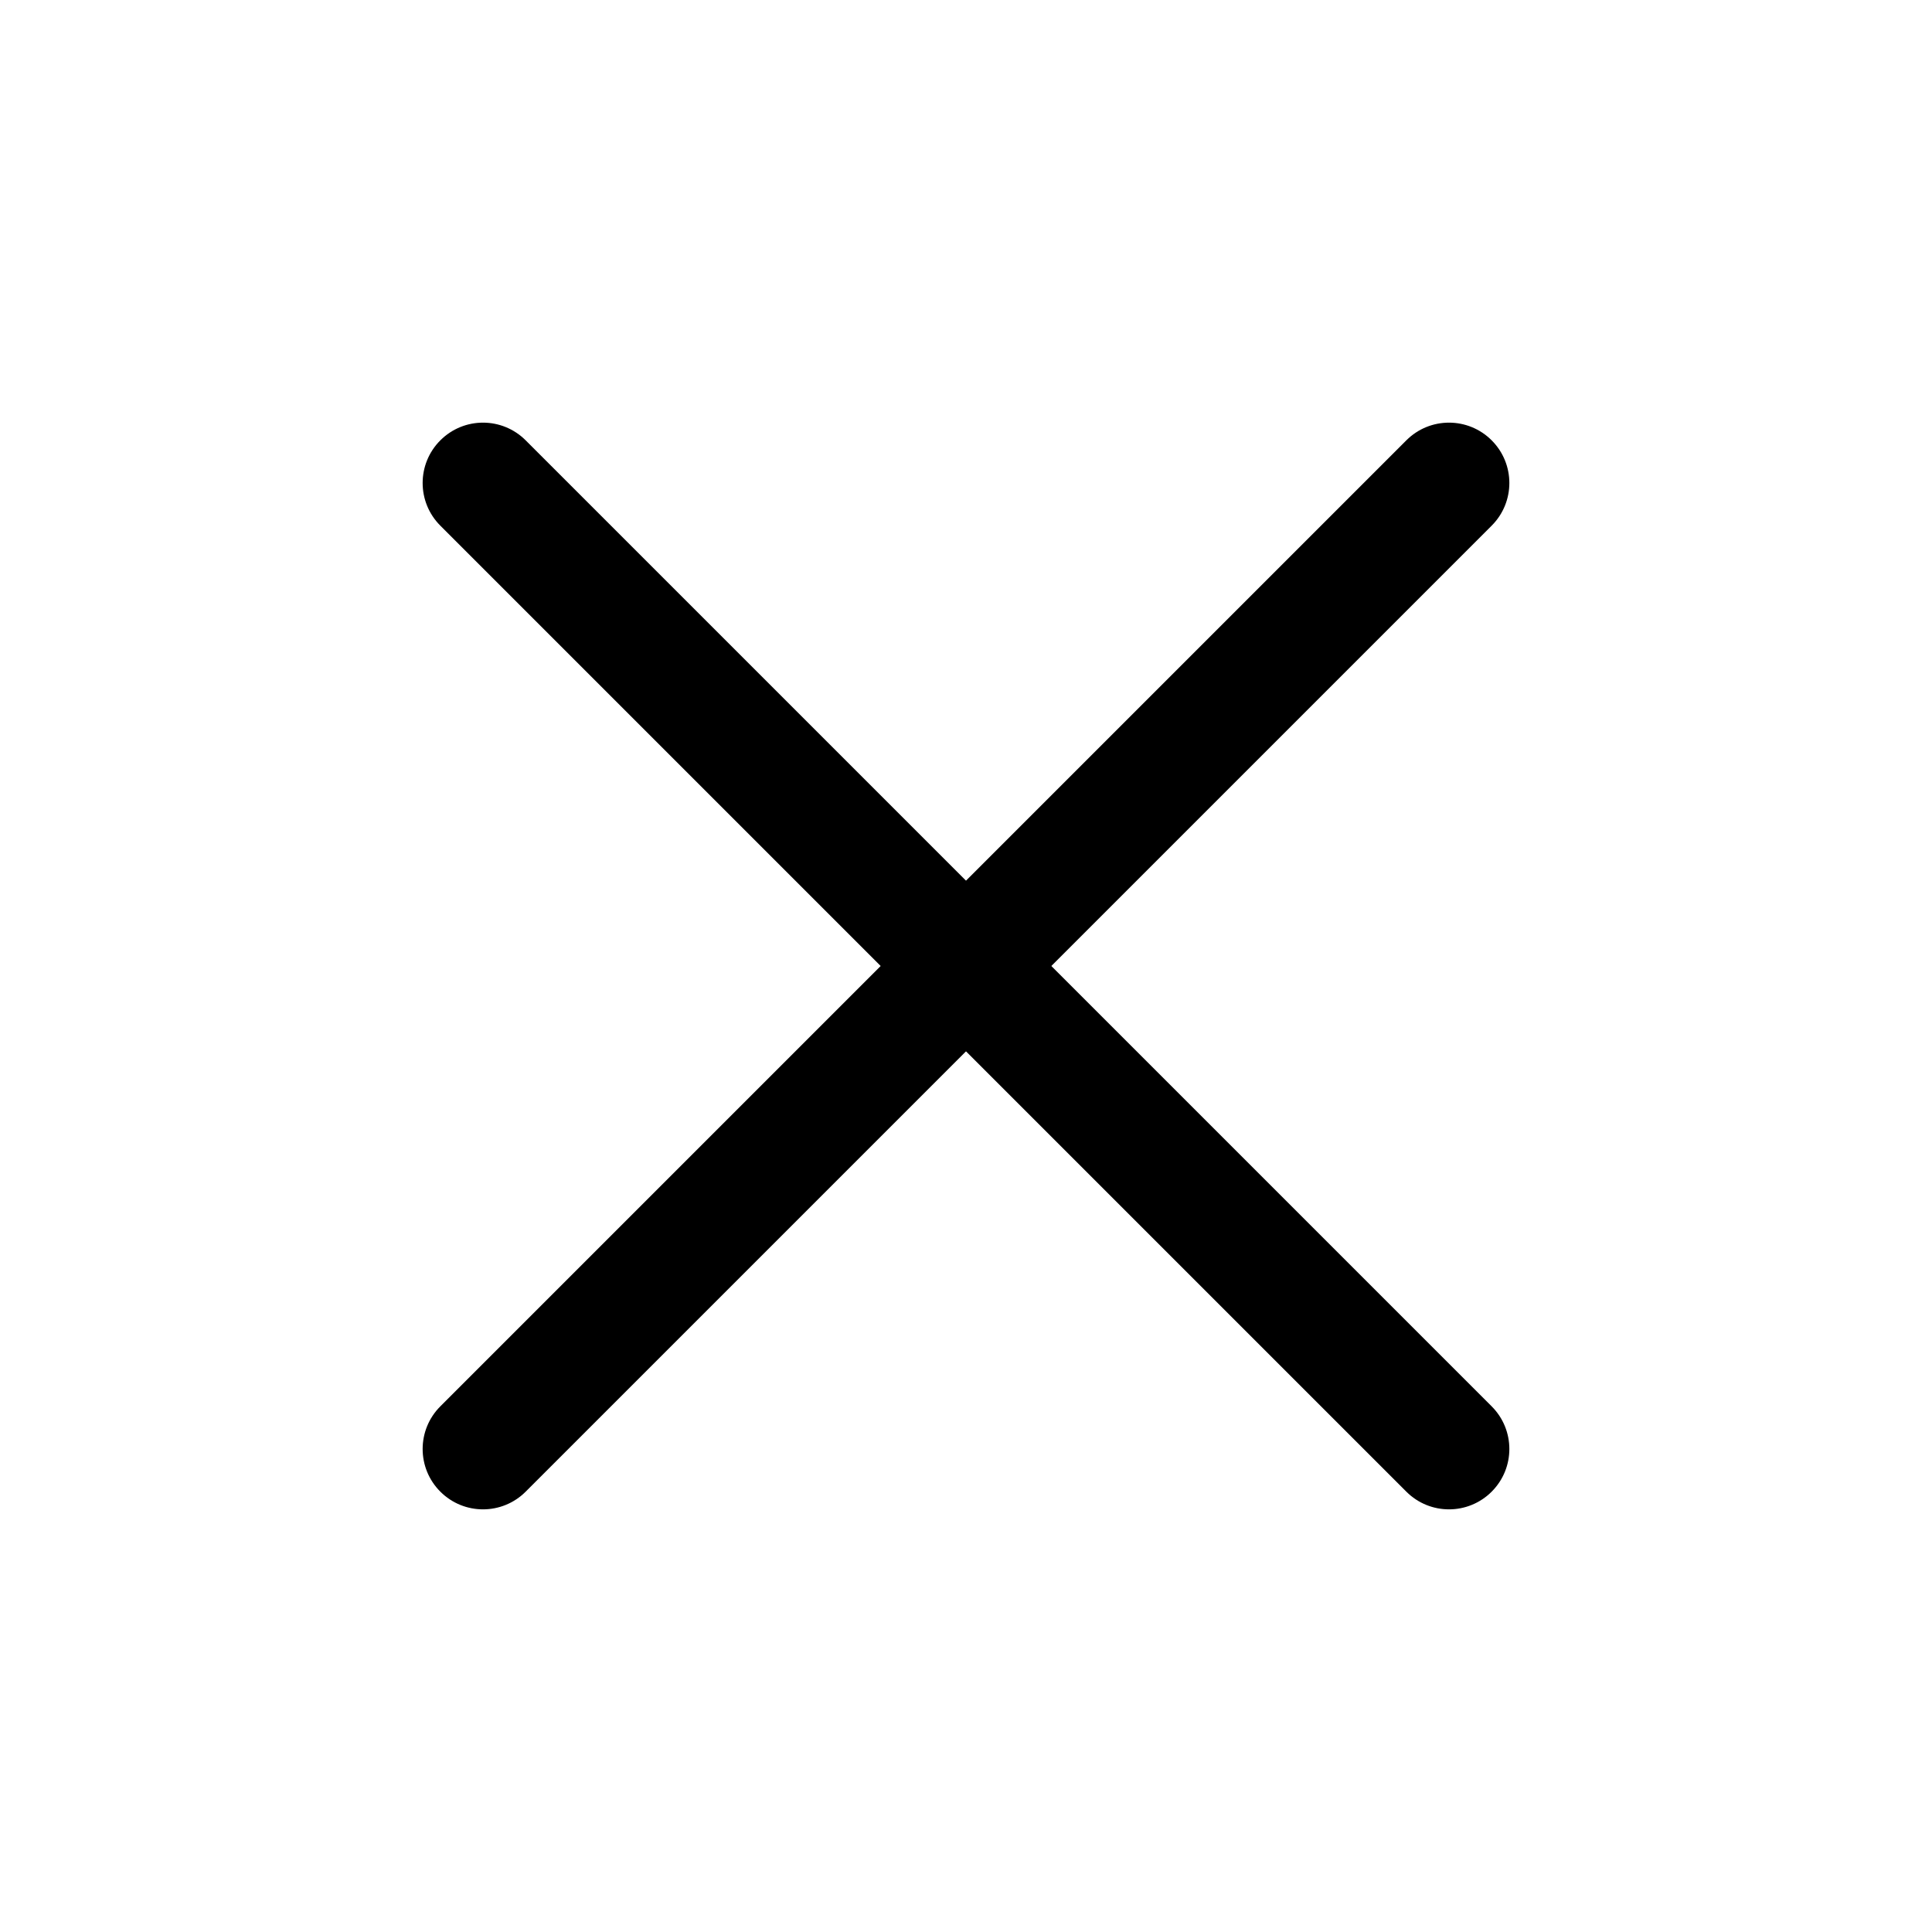
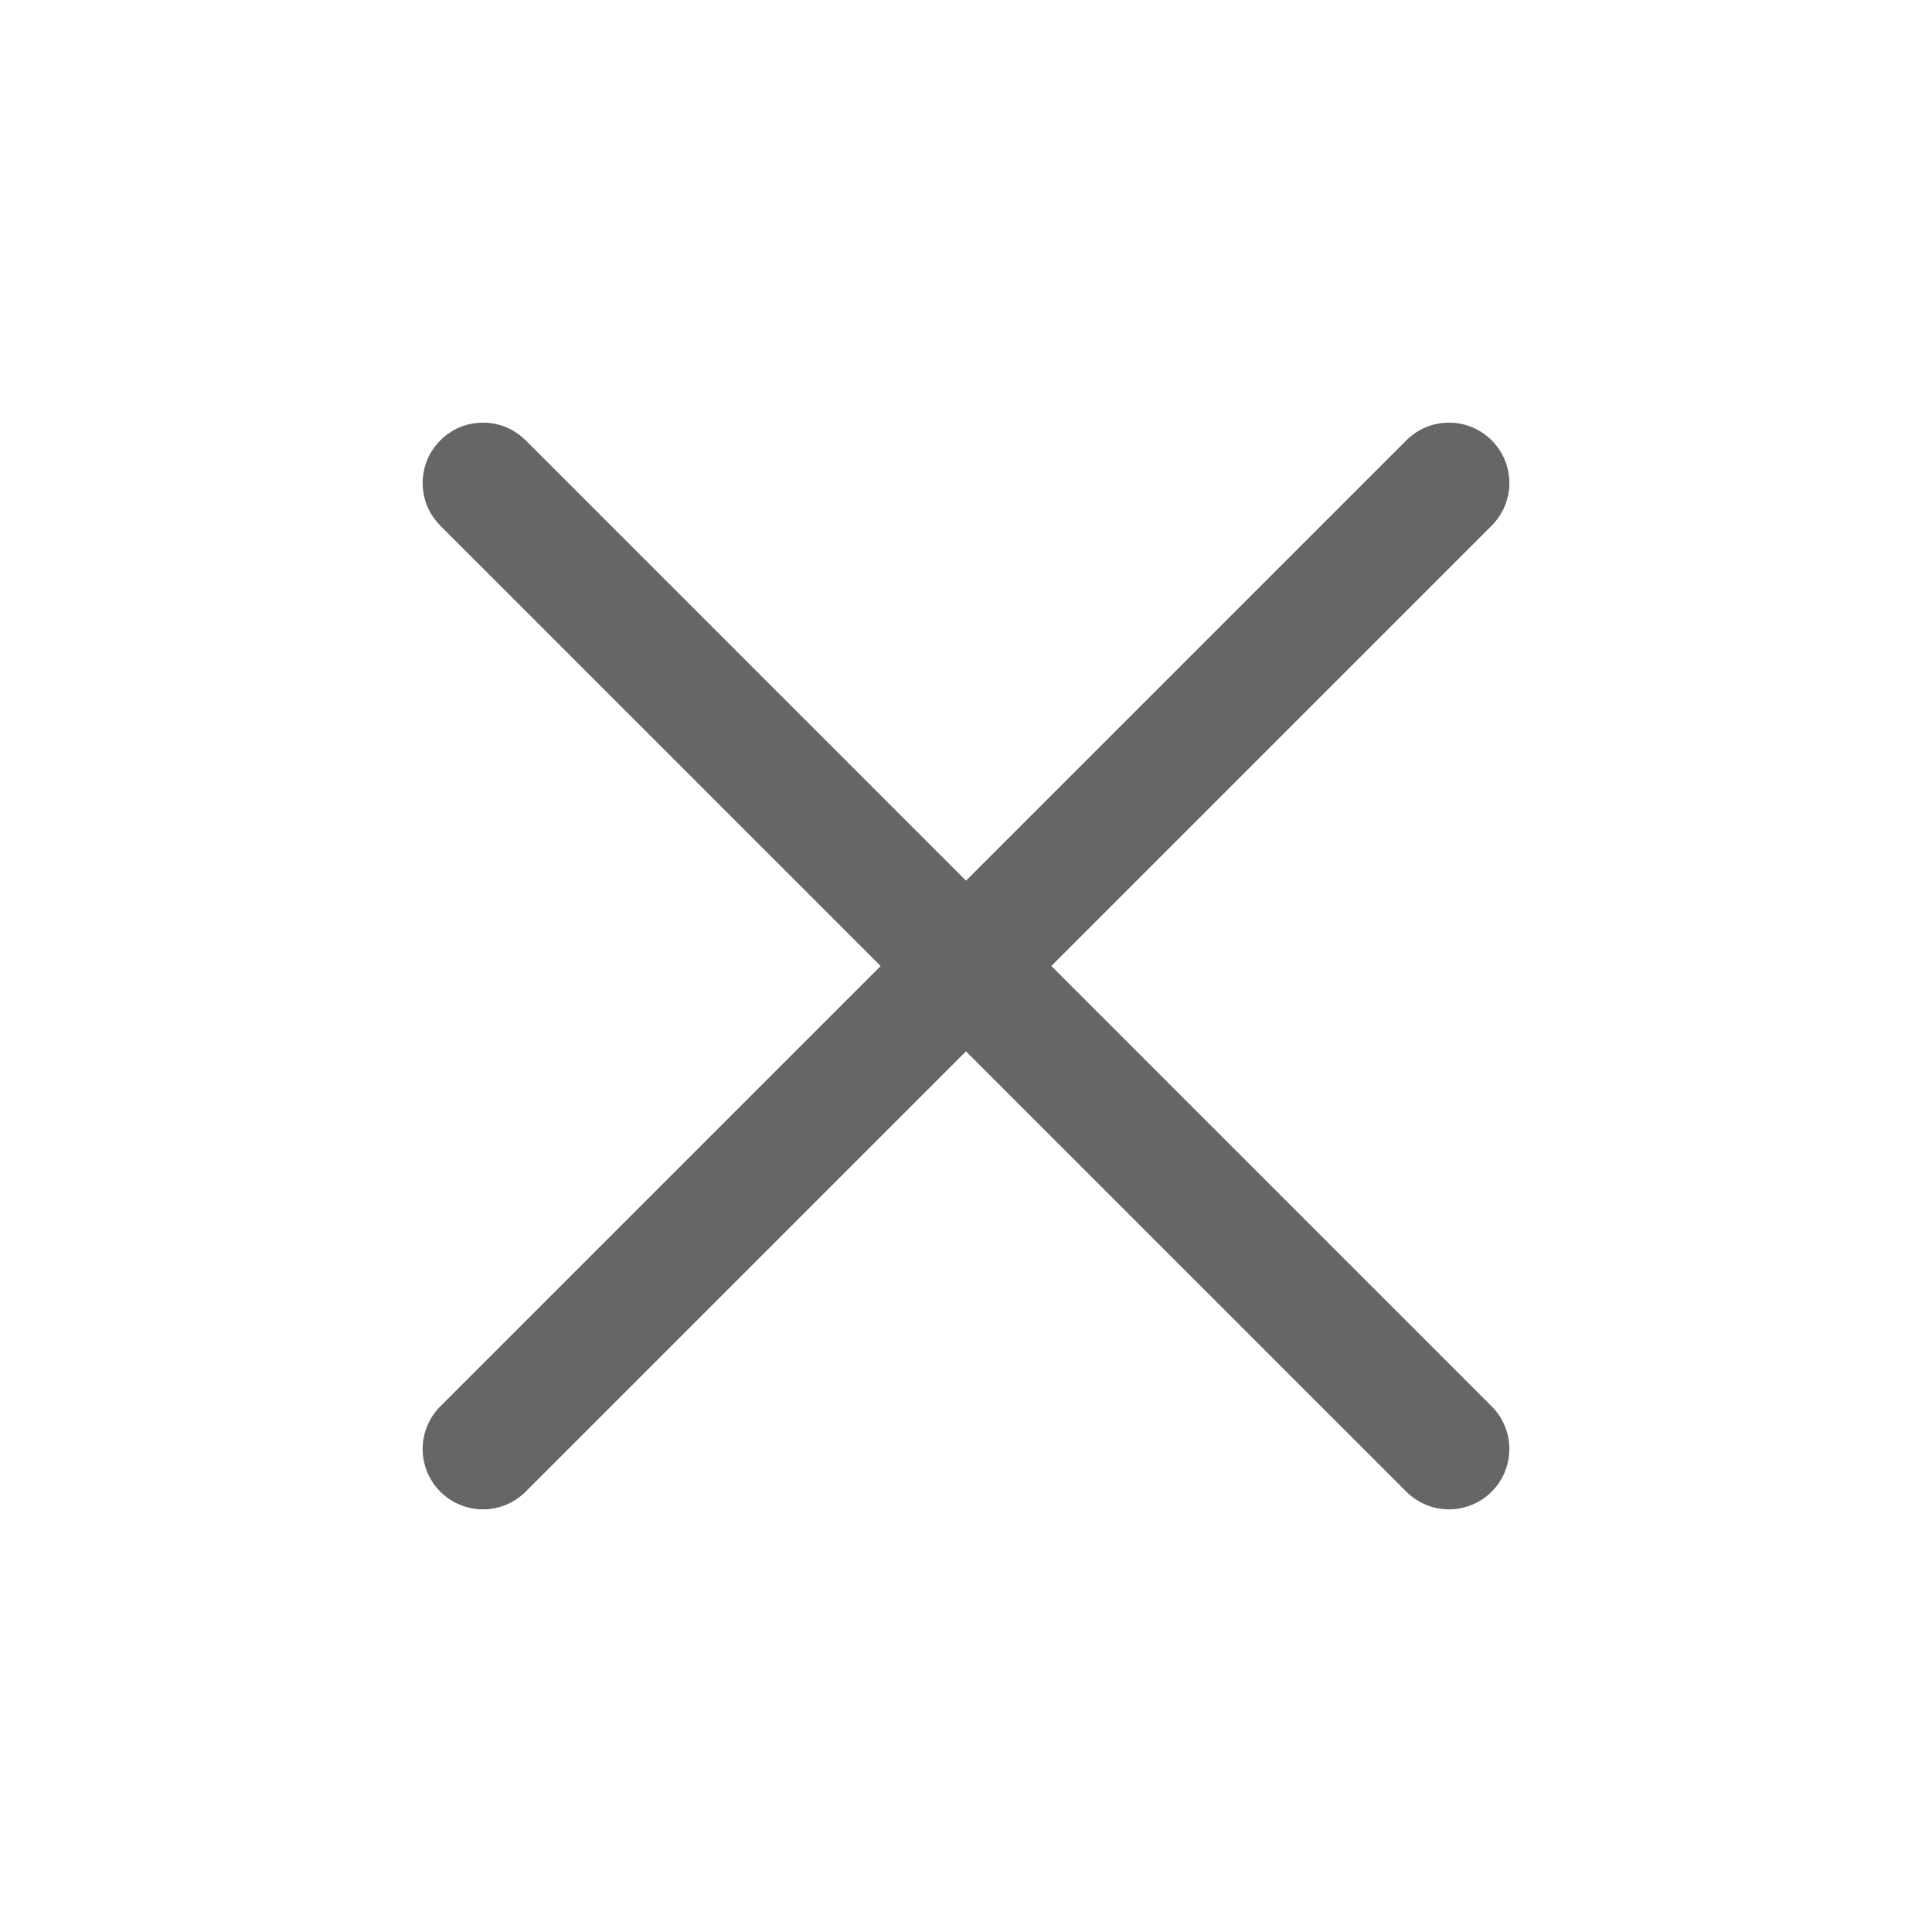
<svg xmlns="http://www.w3.org/2000/svg" width="800px" height="800px" viewBox="0 0 24 24" fill="none">
-   <path fill-rule="evenodd" clip-rule="evenodd" d="M5.47 5.47C5.763 5.177 6.237 5.177 6.53 5.47L18.53 17.47C18.823 17.763 18.823 18.237 18.53 18.53C18.237 18.823 17.763 18.823 17.47 18.53L5.47 6.53C5.177 6.237 5.177 5.763 5.47 5.47Z" fill="#000000" />
-   <path fill-rule="evenodd" clip-rule="evenodd" d="M18.53 5.47C18.823 5.763 18.823 6.237 18.53 6.53L6.53 18.53C6.237 18.823 5.763 18.823 5.47 18.53C5.177 18.237 5.177 17.763 5.47 17.47L17.47 5.47C17.763 5.177 18.237 5.177 18.53 5.47Z" fill="#000000" />
+   <path fill-rule="evenodd" clip-rule="evenodd" d="M5.47 5.47C5.763 5.177 6.237 5.177 6.53 5.47L18.53 17.47C18.823 17.763 18.823 18.237 18.53 18.53C18.237 18.823 17.763 18.823 17.47 18.53L5.47 6.53C5.177 6.237 5.177 5.763 5.47 5.47Z" fill="#666666" />
+   <path fill-rule="evenodd" clip-rule="evenodd" d="M18.53 5.47C18.823 5.763 18.823 6.237 18.53 6.53L6.53 18.53C6.237 18.823 5.763 18.823 5.47 18.53C5.177 18.237 5.177 17.763 5.47 17.47L17.47 5.47C17.763 5.177 18.237 5.177 18.53 5.47Z" fill="#666666" />
</svg>
